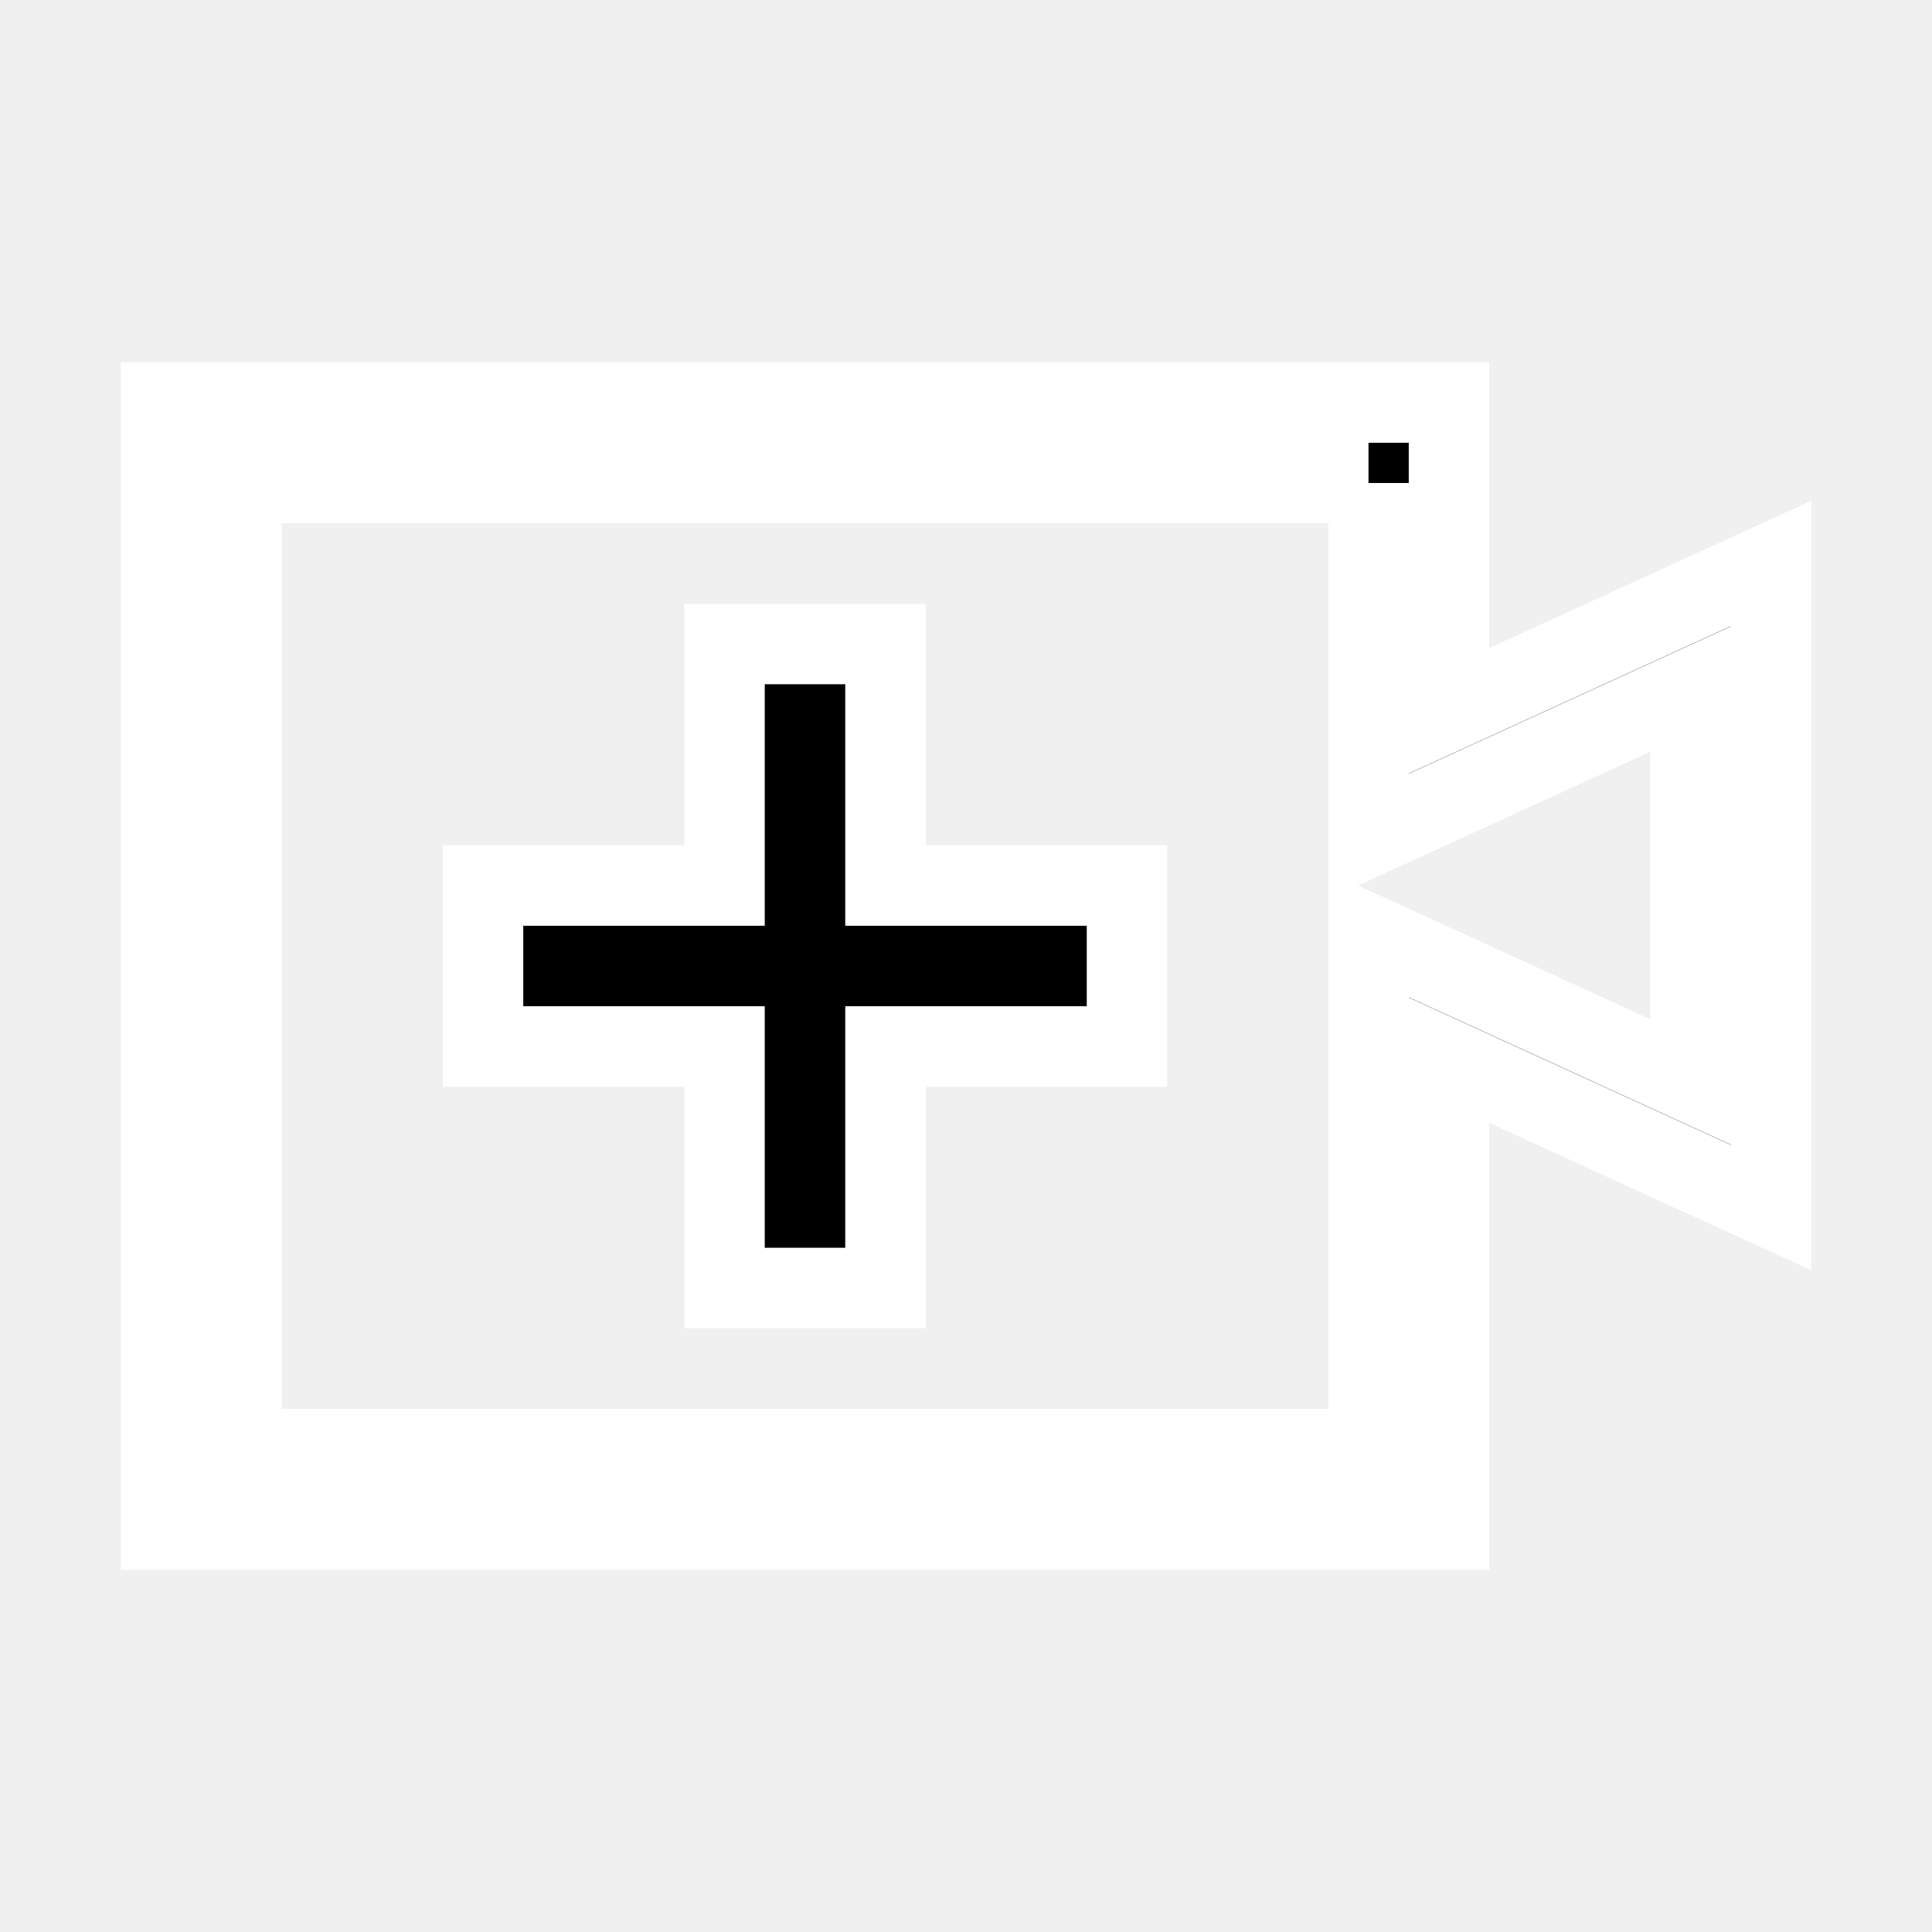
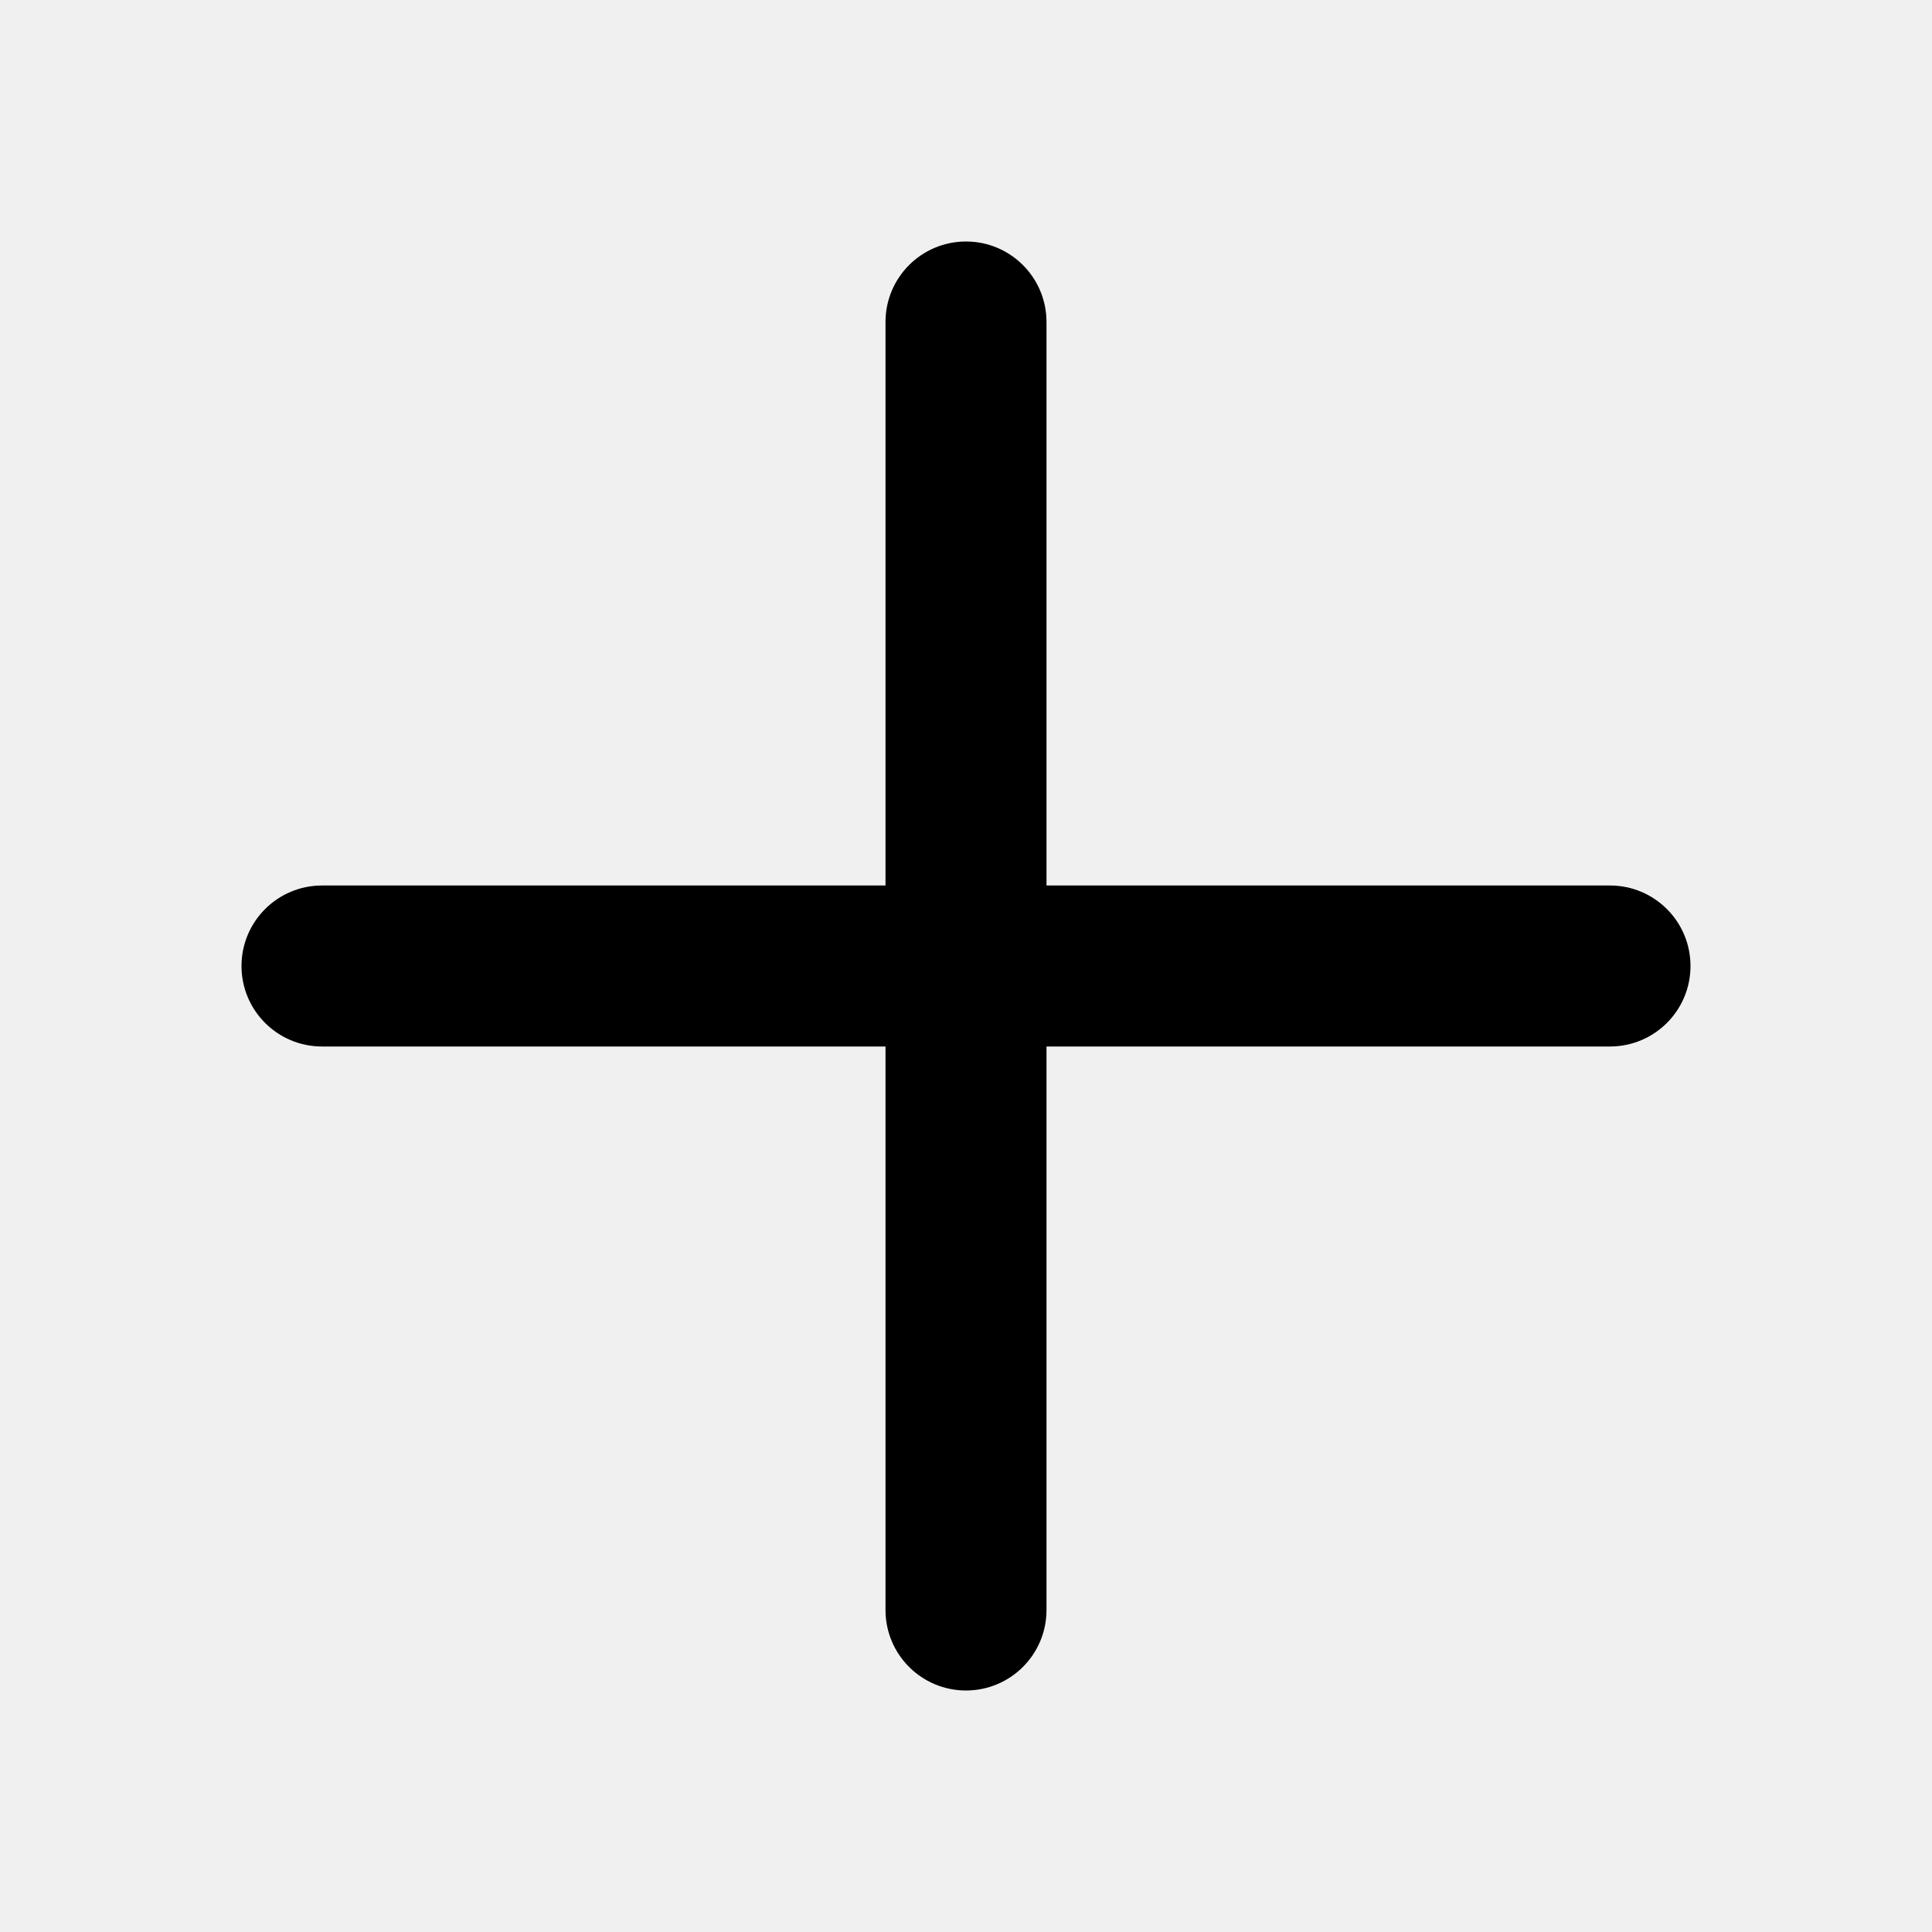
- <svg xmlns="http://www.w3.org/2000/svg" viewBox="0 0 24 24" preserveAspectRatio="xMidYMid meet" focusable="false" class="style-scope yt-icon" style="pointer-events: none; display: block; width: 100%; height: 100%;">
-   <g class="style-scope yt-icon">
-     <path stroke="white" d="M14,13h-3v3H9v-3H6v-2h3V8h2v3h3V13z M17,6H3v12h14v-6.39l4,1.83V8.56l-4,1.83V6 M18,5v3.83L22,7v8l-4-1.83V19H2V5H18L18,5 z" class="style-scope yt-icon" />
-   </g>
+ <svg xmlns="http://www.w3.org/2000/svg" height="24" viewBox="0 0 24 24" width="24" focusable="false" aria-hidden="true" style="pointer-events: none; display: inherit; width: 100%; height: 100%;">
+   <path d="M12 3a1 1 0 00-1 1v7H4a1 1 0 000 2h7v7a1 1 0 002 0v-7h7a1 1 0 000-2h-7V4a1 1 0 00-1-1Z" />
</svg>
